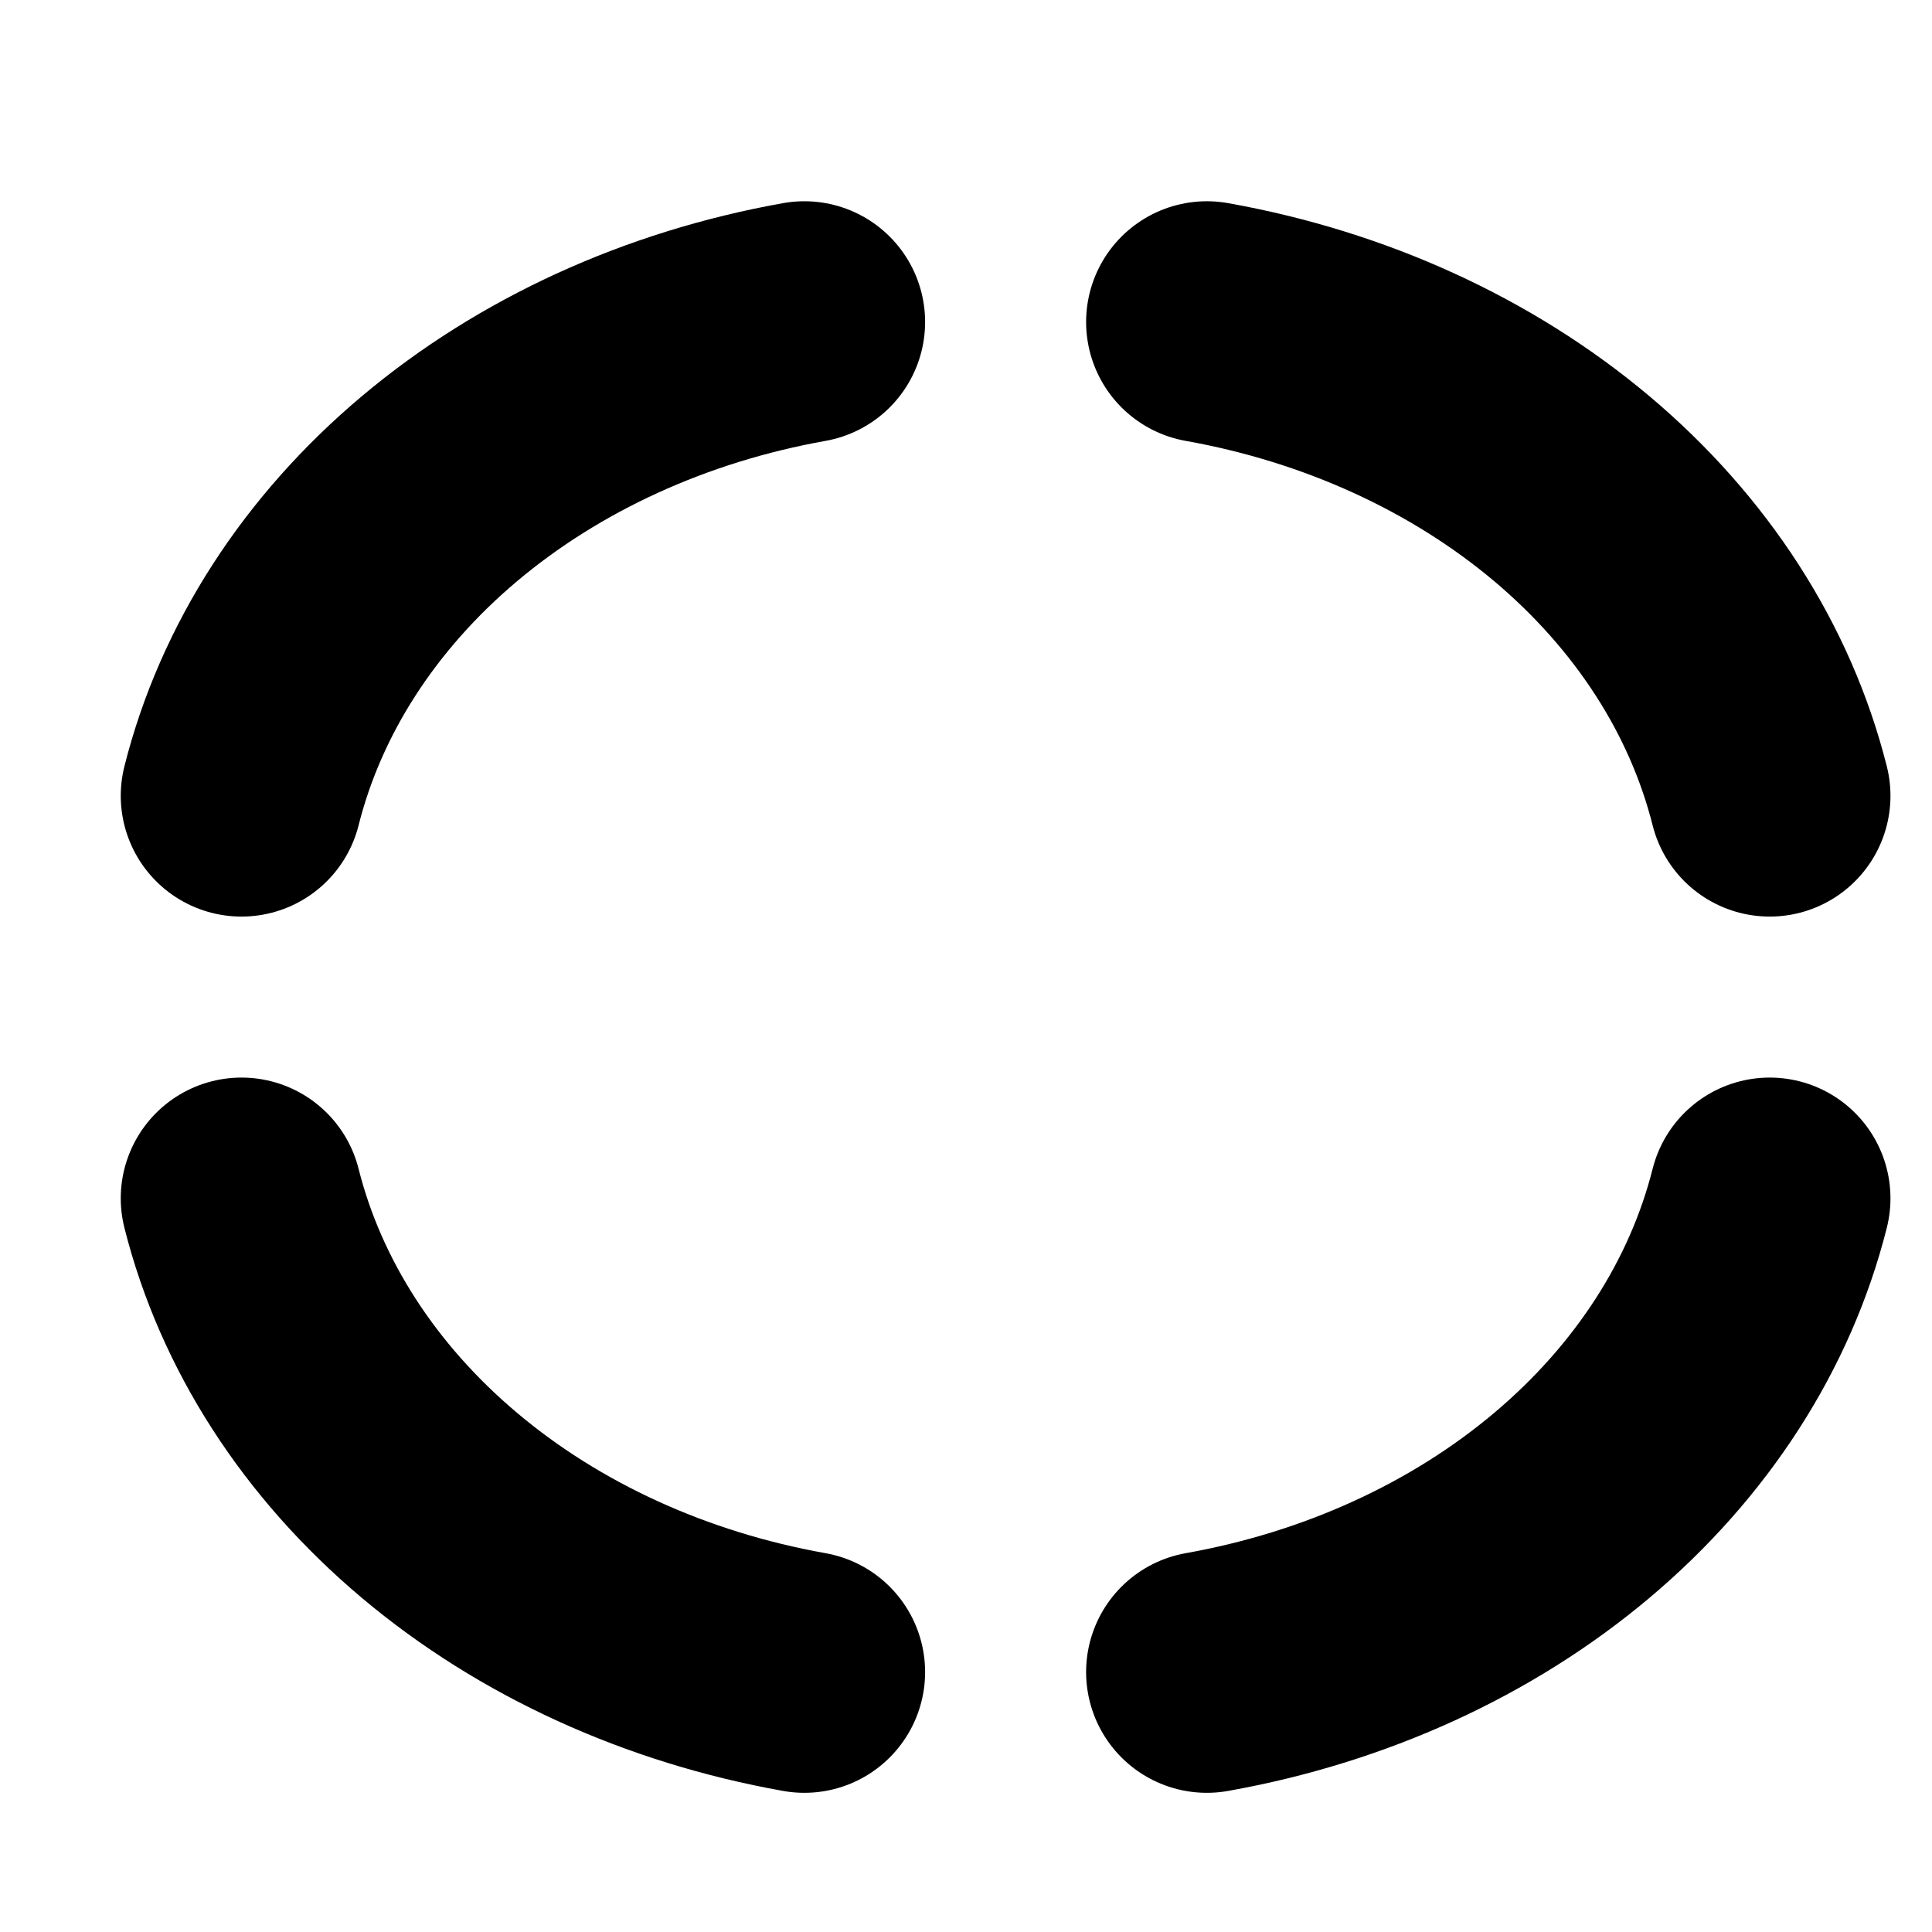
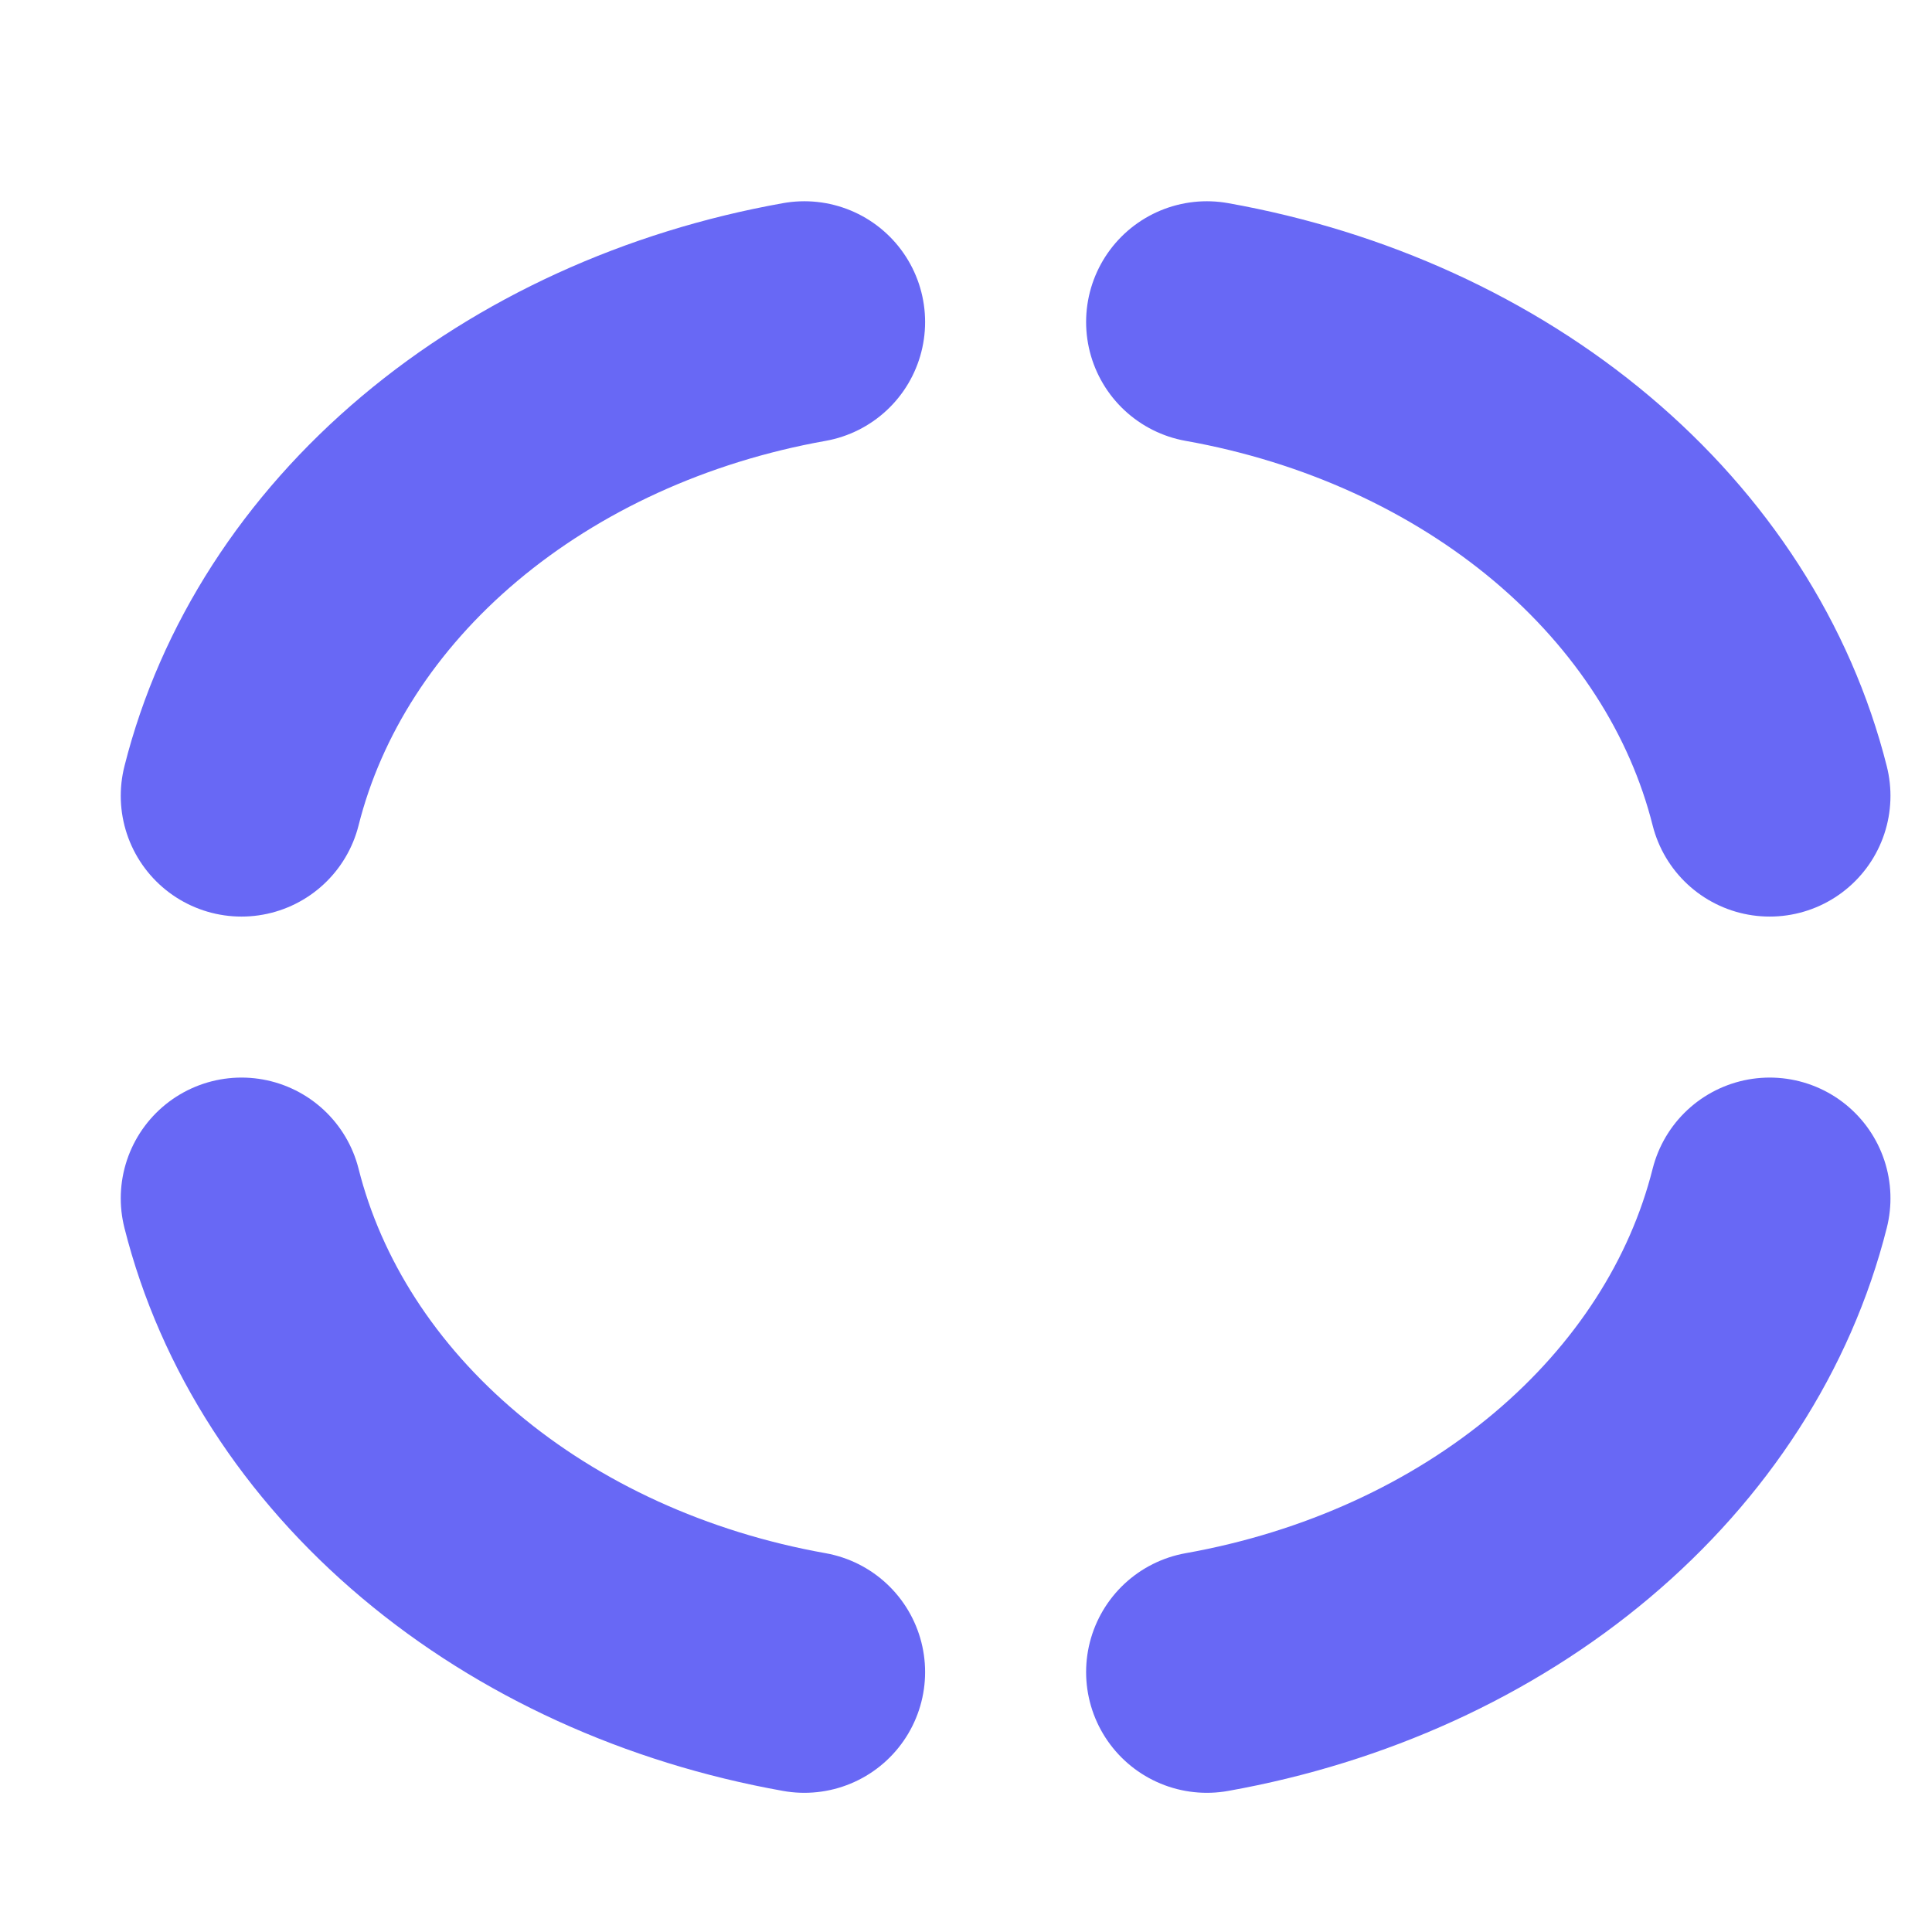
<svg xmlns="http://www.w3.org/2000/svg" width="24" height="24" viewBox="0 0 24 24" fill="none">
-   <path d="M14.992 4C16.709 4.306 18.284 5.026 19.525 6.07C20.766 7.115 21.62 8.44 21.984 9.886" stroke="black" stroke-width="3" stroke-linecap="round" />
-   <path d="M21.984 14.886C21.62 16.331 20.766 17.656 19.525 18.701C18.284 19.746 16.709 20.465 14.992 20.771" stroke="black" stroke-width="3" stroke-linecap="round" />
-   <path d="M9.992 20.771C8.275 20.465 6.701 19.746 5.46 18.701C4.218 17.656 3.364 16.331 3 14.886" stroke="black" stroke-width="3" stroke-linecap="round" />
-   <path d="M3 9.886C3.364 8.44 4.218 7.115 5.46 6.07C6.701 5.026 8.275 4.306 9.992 4" stroke="black" stroke-width="3" stroke-linecap="round" />
+   <path d="M14.992 4C16.709 4.306 18.284 5.026 19.525 6.07C20.766 7.115 21.62 8.44 21.984 9.886" stroke="#6868F5" stroke-width="3" stroke-linecap="round" />
+   <path d="M21.984 14.886C21.62 16.331 20.766 17.656 19.525 18.701C18.284 19.746 16.709 20.465 14.992 20.771" stroke="#6868F5" stroke-width="3" stroke-linecap="round" />
+   <path d="M9.992 20.771C8.275 20.465 6.701 19.746 5.46 18.701C4.218 17.656 3.364 16.331 3 14.886" stroke="#6868F5" stroke-width="3" stroke-linecap="round" />
+   <path d="M3 9.886C3.364 8.44 4.218 7.115 5.46 6.07C6.701 5.026 8.275 4.306 9.992 4" stroke="#6868F5" stroke-width="3" stroke-linecap="round" />
</svg>
